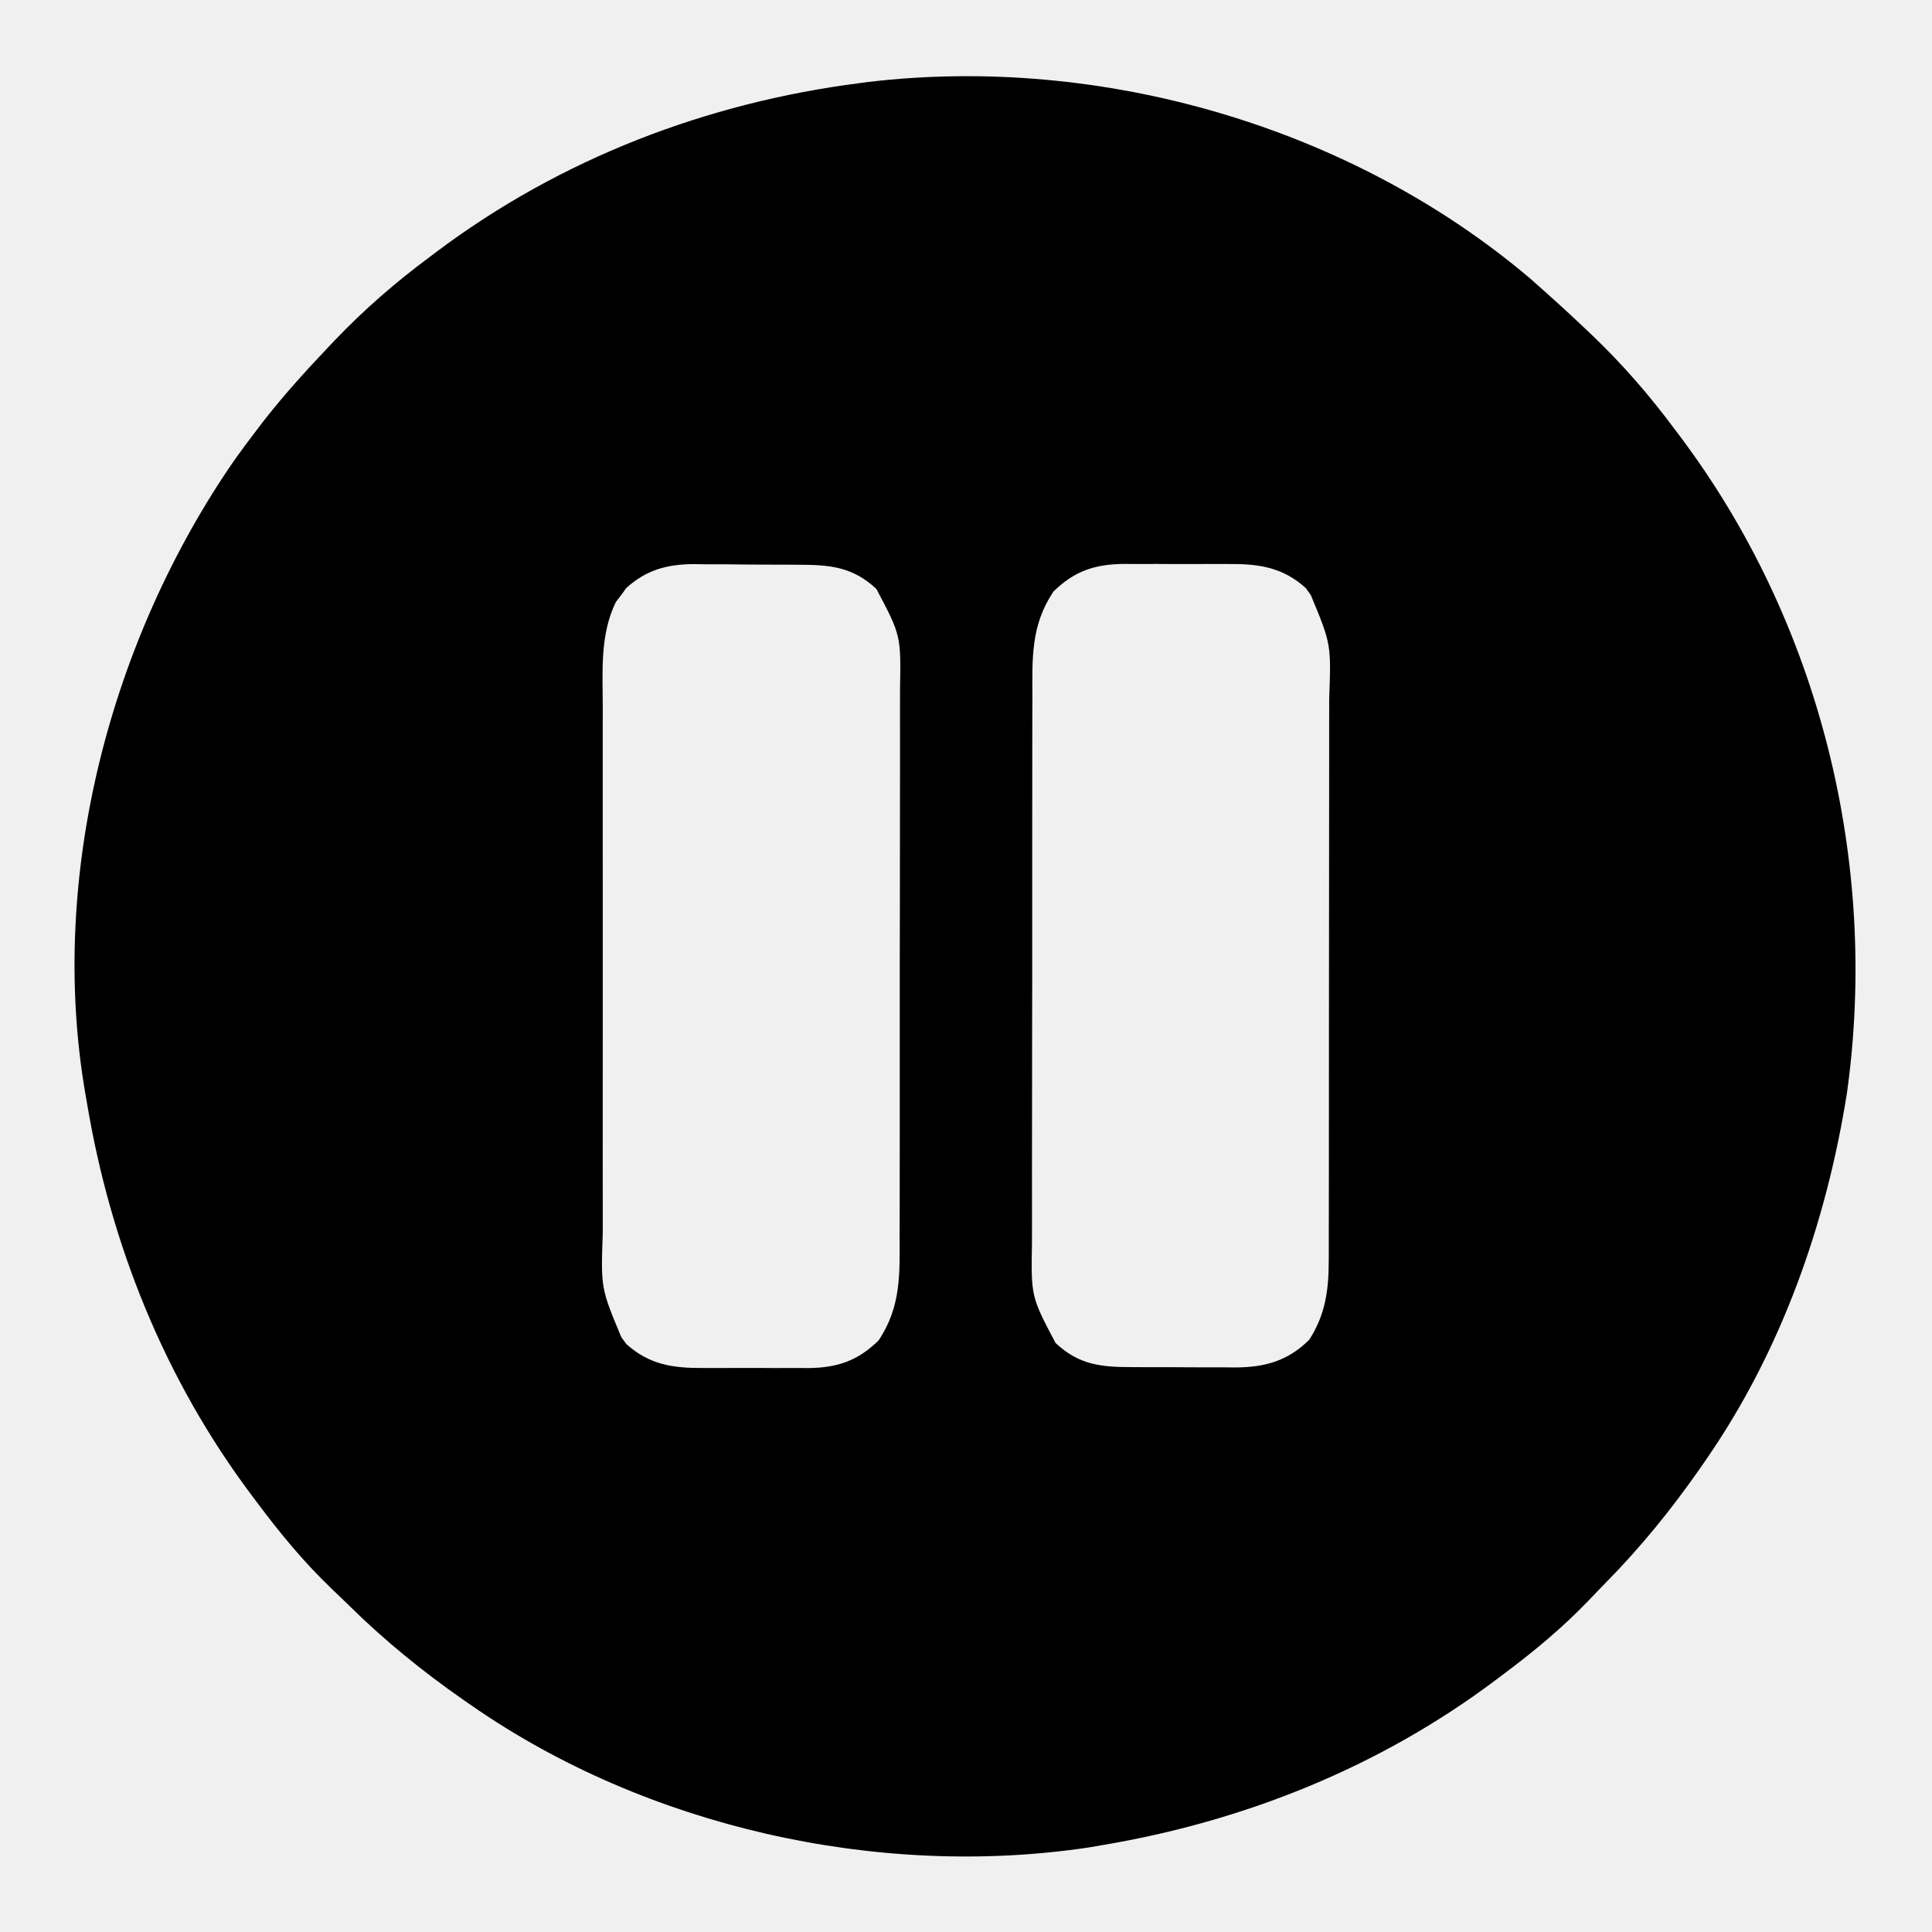
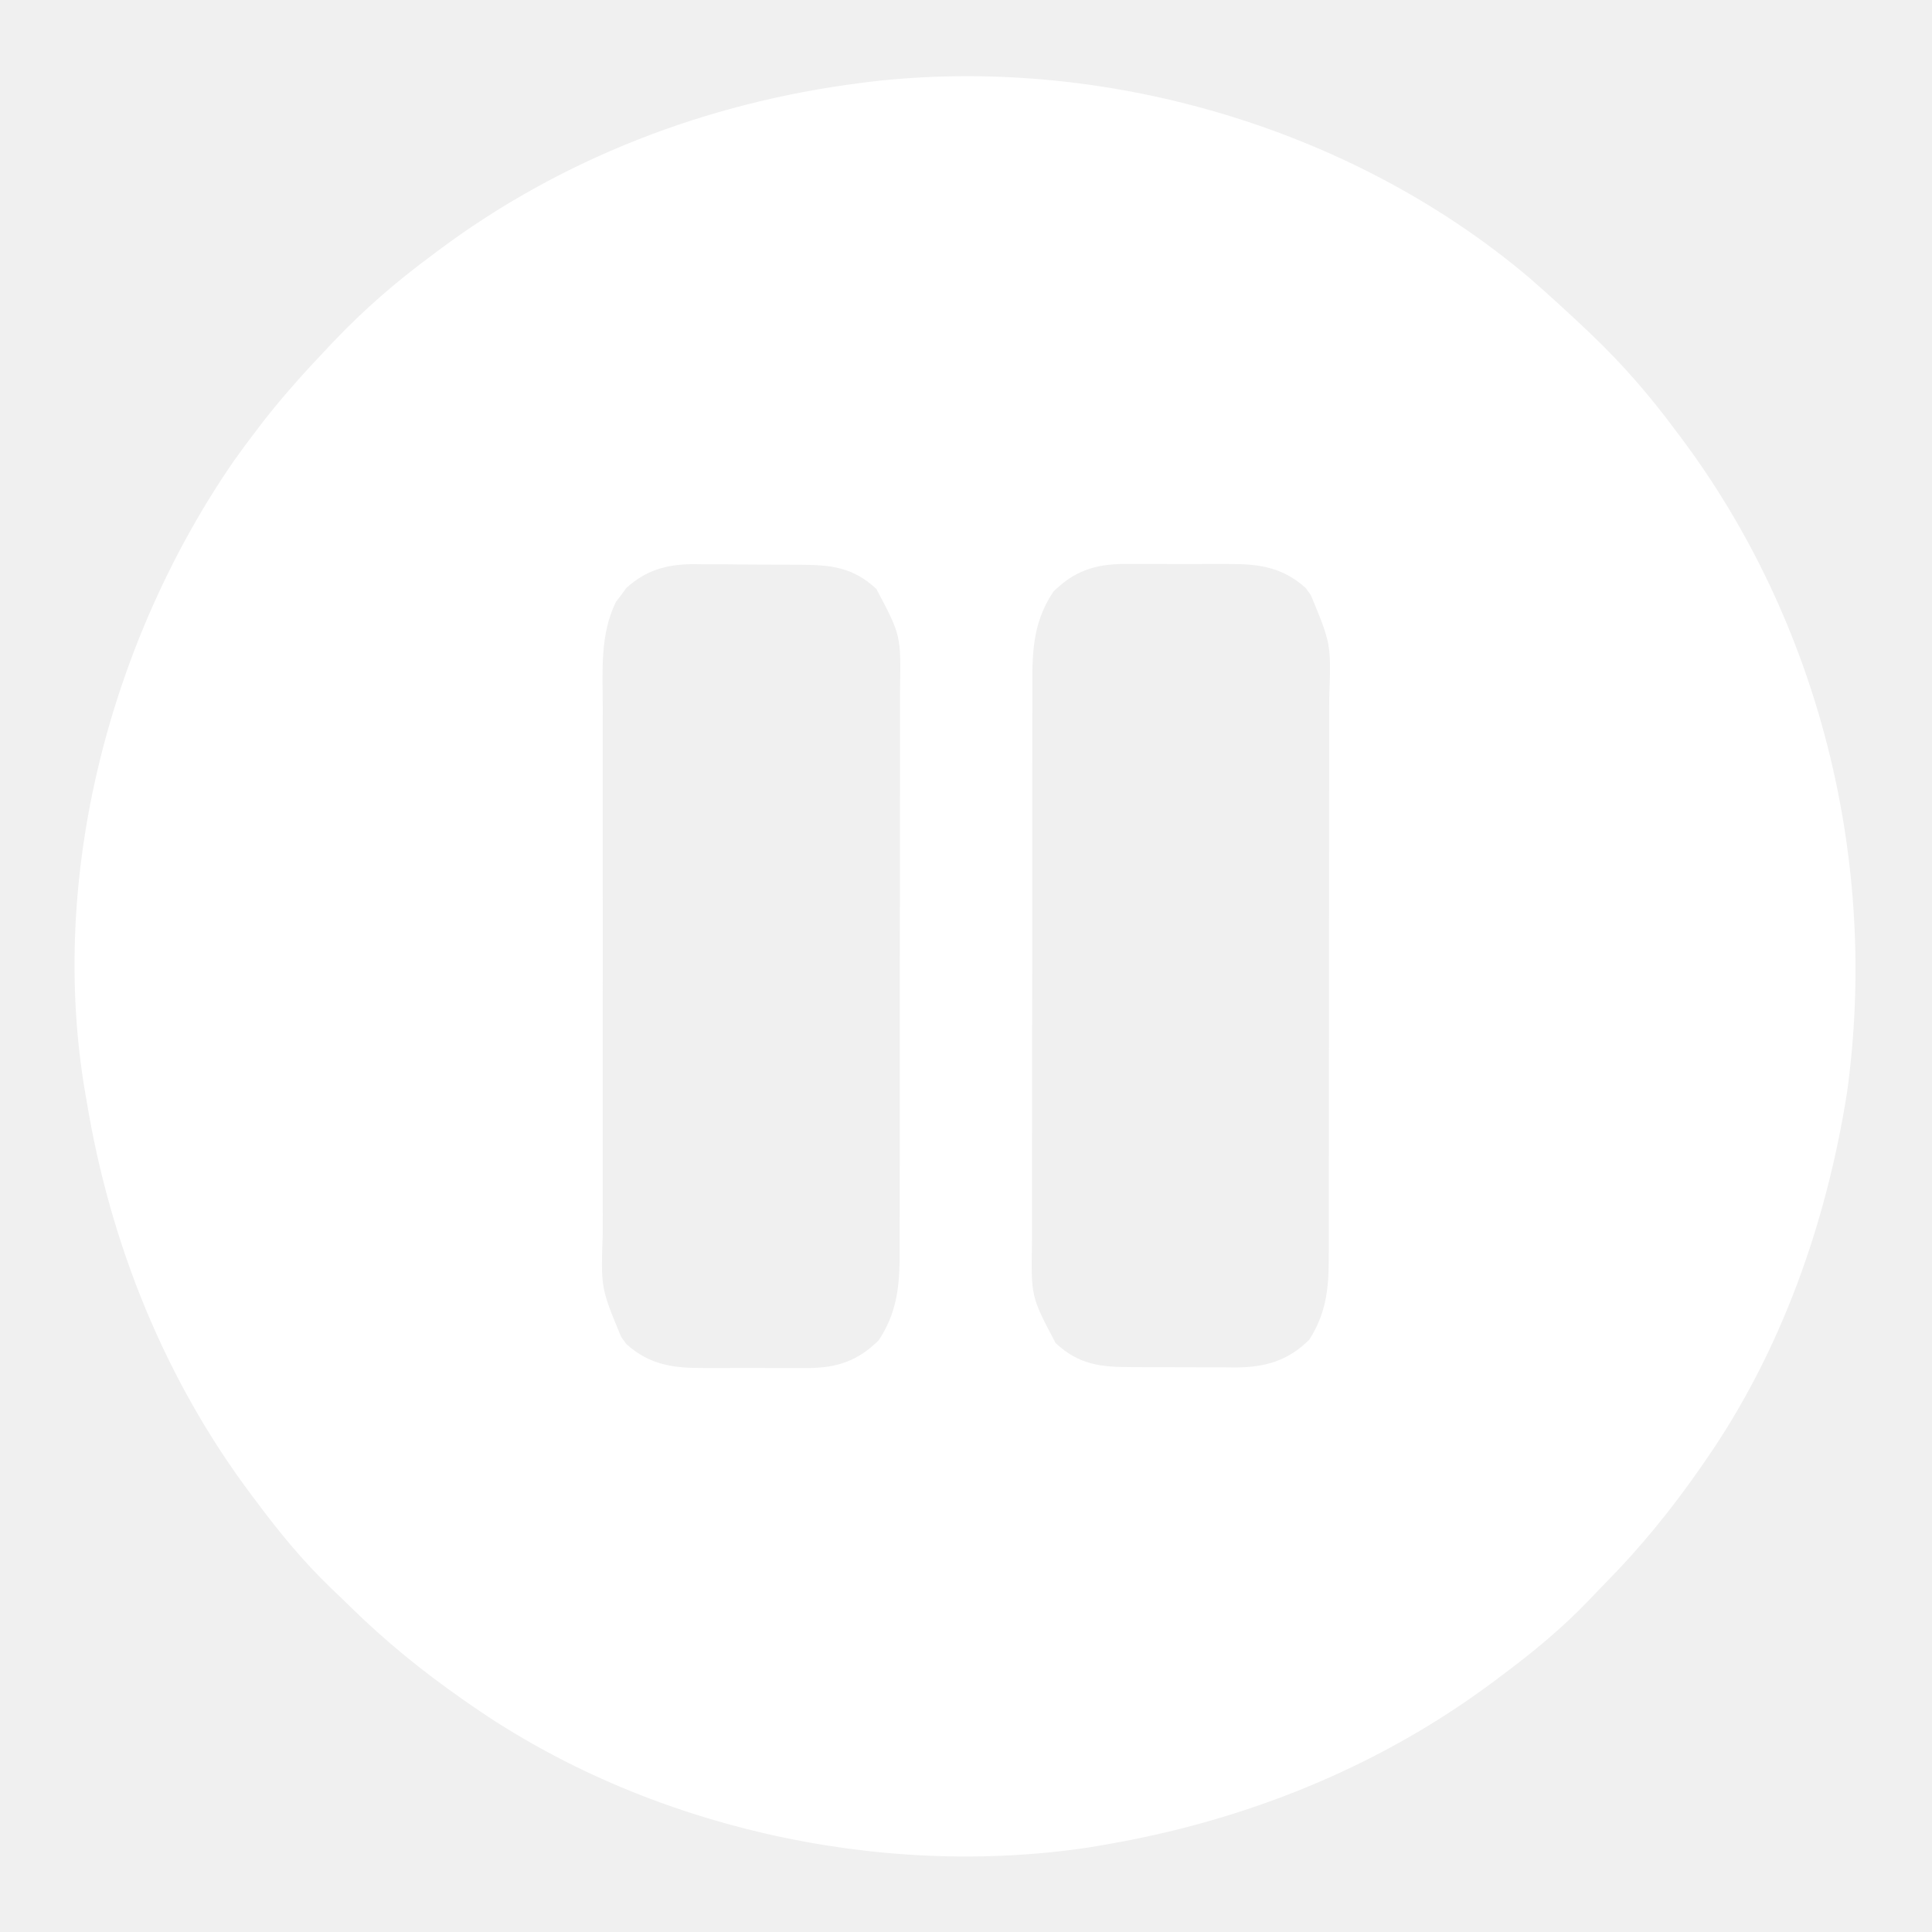
- <svg xmlns="http://www.w3.org/2000/svg" version="1.1" width="512" height="512">
-   <path d="M0 0 C4.919 4.334 9.774 8.713 14.527 13.227 C15.061 13.732 15.596 14.238 16.146 14.758 C24.444 22.667 31.703 31.024 38.527 40.227 C38.951 40.79 39.375 41.353 39.812 41.933 C76.817 91.226 92.487 154.774 84.006 215.763 C78.562 250.307 66.555 284.381 46.527 313.227 C46.009 313.976 45.492 314.725 44.958 315.498 C37.446 326.261 29.388 336.186 20.183 345.541 C18.596 347.157 17.033 348.792 15.473 350.434 C8.389 357.806 0.723 364.13 -7.473 370.227 C-8.037 370.652 -8.602 371.077 -9.183 371.515 C-39.875 394.554 -75.706 408.893 -113.473 415.227 C-114.682 415.433 -115.891 415.639 -117.137 415.852 C-172.898 424.156 -234.199 410.355 -280.473 378.227 C-281.222 377.709 -281.972 377.191 -282.744 376.657 C-293.507 369.146 -303.432 361.087 -312.787 351.882 C-314.403 350.295 -316.038 348.732 -317.68 347.172 C-325.052 340.088 -331.376 332.422 -337.473 324.227 C-338.111 323.38 -338.111 323.38 -338.761 322.516 C-361.791 291.836 -376.228 255.996 -382.473 218.227 C-382.601 217.503 -382.73 216.78 -382.862 216.035 C-392.787 158.401 -376.23 95.716 -343.355 48.164 C-341.44 45.48 -339.478 42.844 -337.473 40.227 C-336.85 39.411 -336.227 38.595 -335.586 37.754 C-330.241 30.913 -324.447 24.515 -318.473 18.227 C-317.966 17.691 -317.459 17.155 -316.937 16.604 C-309.03 8.307 -300.674 1.049 -291.473 -5.773 C-290.91 -6.197 -290.347 -6.621 -289.767 -7.058 C-256.9 -31.732 -218.151 -46.596 -177.473 -51.773 C-176.755 -51.869 -176.038 -51.965 -175.298 -52.063 C-113.593 -59.341 -47.486 -40.242 0 0 Z M-239.496 82.051 C-239.942 82.666 -240.388 83.281 -240.848 83.914 C-241.309 84.516 -241.771 85.118 -242.246 85.738 C-246.533 94.435 -245.757 104.272 -245.731 113.711 C-245.734 115.373 -245.738 117.034 -245.742 118.696 C-245.751 123.187 -245.748 127.679 -245.741 132.171 C-245.736 136.883 -245.741 141.595 -245.744 146.308 C-245.748 154.219 -245.743 162.131 -245.733 170.043 C-245.723 179.175 -245.726 188.308 -245.737 197.44 C-245.746 205.297 -245.747 213.153 -245.742 221.01 C-245.739 225.696 -245.739 230.381 -245.745 235.067 C-245.751 239.473 -245.747 243.879 -245.735 248.285 C-245.733 249.897 -245.734 251.509 -245.738 253.121 C-246.24 267.568 -246.24 267.568 -240.848 280.539 C-240.402 281.154 -239.956 281.769 -239.496 282.402 C-233.326 287.965 -226.97 288.827 -218.91 288.758 C-217.919 288.762 -216.929 288.765 -215.908 288.769 C-213.824 288.772 -211.739 288.765 -209.655 288.748 C-206.482 288.727 -203.31 288.748 -200.137 288.773 C-198.103 288.771 -196.069 288.766 -194.035 288.758 C-193.095 288.766 -192.156 288.774 -191.187 288.782 C-183.528 288.674 -178.179 286.873 -172.66 281.477 C-166.612 272.491 -167.037 263.729 -167.069 253.321 C-167.063 251.602 -167.056 249.883 -167.048 248.164 C-167.03 243.511 -167.031 238.858 -167.037 234.205 C-167.04 230.314 -167.034 226.422 -167.028 222.531 C-167.014 213.346 -167.015 204.162 -167.027 194.977 C-167.038 185.518 -167.024 176.059 -166.997 166.6 C-166.975 158.464 -166.968 150.328 -166.974 142.192 C-166.978 137.339 -166.975 132.487 -166.958 127.634 C-166.943 123.068 -166.947 118.503 -166.965 113.938 C-166.969 112.268 -166.966 110.599 -166.955 108.929 C-166.707 94.618 -166.707 94.618 -173.223 82.301 C-179.499 76.444 -185.452 75.91 -193.742 75.891 C-194.737 75.884 -195.732 75.877 -196.757 75.87 C-198.859 75.86 -200.962 75.856 -203.064 75.856 C-206.264 75.852 -209.462 75.815 -212.662 75.777 C-214.71 75.771 -216.757 75.768 -218.805 75.766 C-219.754 75.751 -220.703 75.737 -221.681 75.722 C-228.741 75.77 -234.178 77.256 -239.496 82.051 Z M-126.285 82.977 C-132.333 91.963 -131.908 100.725 -131.877 111.132 C-131.882 112.851 -131.889 114.57 -131.898 116.289 C-131.915 120.942 -131.914 125.595 -131.909 130.248 C-131.905 134.139 -131.912 138.031 -131.918 141.922 C-131.932 151.107 -131.93 160.291 -131.919 169.476 C-131.907 178.935 -131.921 188.394 -131.948 197.853 C-131.97 205.989 -131.977 214.125 -131.971 222.261 C-131.968 227.114 -131.97 231.967 -131.987 236.819 C-132.003 241.385 -131.999 245.95 -131.98 250.515 C-131.976 252.185 -131.979 253.854 -131.99 255.524 C-132.238 269.835 -132.238 269.835 -125.723 282.152 C-119.492 287.967 -113.618 288.535 -105.387 288.527 C-104.412 288.532 -103.436 288.536 -102.432 288.54 C-100.372 288.546 -98.313 288.547 -96.254 288.542 C-93.116 288.539 -89.978 288.563 -86.84 288.588 C-84.835 288.59 -82.829 288.591 -80.824 288.59 C-79.892 288.599 -78.959 288.608 -77.998 288.618 C-70.236 288.563 -64.142 286.896 -58.473 281.227 C-54.171 274.463 -53.35 268.067 -53.339 260.112 C-53.336 259.072 -53.336 259.072 -53.332 258.012 C-53.326 255.702 -53.327 253.392 -53.327 251.083 C-53.324 249.422 -53.321 247.76 -53.317 246.099 C-53.308 241.595 -53.306 237.091 -53.305 232.587 C-53.305 229.77 -53.303 226.953 -53.3 224.137 C-53.291 214.303 -53.287 204.47 -53.287 194.636 C-53.288 185.482 -53.277 176.328 -53.262 167.173 C-53.249 159.304 -53.243 151.434 -53.244 143.565 C-53.244 138.869 -53.241 134.174 -53.231 129.478 C-53.221 125.06 -53.221 120.641 -53.228 116.223 C-53.229 114.606 -53.227 112.989 -53.221 111.372 C-52.702 96.905 -52.702 96.905 -58.098 83.914 C-58.767 82.992 -58.767 82.992 -59.449 82.051 C-65.619 76.488 -71.976 75.626 -80.035 75.695 C-81.521 75.69 -81.521 75.69 -83.037 75.684 C-85.122 75.681 -87.206 75.688 -89.29 75.705 C-92.464 75.727 -95.635 75.705 -98.809 75.68 C-100.842 75.682 -102.876 75.687 -104.91 75.695 C-106.32 75.683 -106.32 75.683 -107.758 75.671 C-115.417 75.779 -120.766 77.58 -126.285 82.977 Z " fill="#000000" transform="translate(405.4727,73.77344)" />
+ <svg xmlns="http://www.w3.org/2000/svg" version="1.1" width="512px" height="512px" transform="rotate(0) scale(1, 1)">
+   <path d="M0 0 C4.919 4.334 9.774 8.713 14.527 13.227 C15.061 13.732 15.596 14.238 16.146 14.758 C24.444 22.667 31.703 31.024 38.527 40.227 C38.951 40.79 39.375 41.353 39.812 41.933 C76.817 91.226 92.487 154.774 84.006 215.763 C78.562 250.307 66.555 284.381 46.527 313.227 C46.009 313.976 45.492 314.725 44.958 315.498 C37.446 326.261 29.388 336.186 20.183 345.541 C18.596 347.157 17.033 348.792 15.473 350.434 C8.389 357.806 0.723 364.13 -7.473 370.227 C-8.037 370.652 -8.602 371.077 -9.183 371.515 C-39.875 394.554 -75.706 408.893 -113.473 415.227 C-114.682 415.433 -115.891 415.639 -117.137 415.852 C-172.898 424.156 -234.199 410.355 -280.473 378.227 C-281.222 377.709 -281.972 377.191 -282.744 376.657 C-293.507 369.146 -303.432 361.087 -312.787 351.882 C-314.403 350.295 -316.038 348.732 -317.68 347.172 C-325.052 340.088 -331.376 332.422 -337.473 324.227 C-338.111 323.38 -338.111 323.38 -338.761 322.516 C-361.791 291.836 -376.228 255.996 -382.473 218.227 C-382.601 217.503 -382.73 216.78 -382.862 216.035 C-392.787 158.401 -376.23 95.716 -343.355 48.164 C-341.44 45.48 -339.478 42.844 -337.473 40.227 C-336.85 39.411 -336.227 38.595 -335.586 37.754 C-330.241 30.913 -324.447 24.515 -318.473 18.227 C-317.966 17.691 -317.459 17.155 -316.937 16.604 C-309.03 8.307 -300.674 1.049 -291.473 -5.773 C-290.91 -6.197 -290.347 -6.621 -289.767 -7.058 C-256.9 -31.732 -218.151 -46.596 -177.473 -51.773 C-176.755 -51.869 -176.038 -51.965 -175.298 -52.063 C-113.593 -59.341 -47.486 -40.242 0 0 Z M-239.496 82.051 C-239.942 82.666 -240.388 83.281 -240.848 83.914 C-241.309 84.516 -241.771 85.118 -242.246 85.738 C-246.533 94.435 -245.757 104.272 -245.731 113.711 C-245.734 115.373 -245.738 117.034 -245.742 118.696 C-245.751 123.187 -245.748 127.679 -245.741 132.171 C-245.736 136.883 -245.741 141.595 -245.744 146.308 C-245.748 154.219 -245.743 162.131 -245.733 170.043 C-245.723 179.175 -245.726 188.308 -245.737 197.44 C-245.746 205.297 -245.747 213.153 -245.742 221.01 C-245.739 225.696 -245.739 230.381 -245.745 235.067 C-245.751 239.473 -245.747 243.879 -245.735 248.285 C-245.733 249.897 -245.734 251.509 -245.738 253.121 C-246.24 267.568 -246.24 267.568 -240.848 280.539 C-240.402 281.154 -239.956 281.769 -239.496 282.402 C-233.326 287.965 -226.97 288.827 -218.91 288.758 C-217.919 288.762 -216.929 288.765 -215.908 288.769 C-213.824 288.772 -211.739 288.765 -209.655 288.748 C-206.482 288.727 -203.31 288.748 -200.137 288.773 C-198.103 288.771 -196.069 288.766 -194.035 288.758 C-193.095 288.766 -192.156 288.774 -191.187 288.782 C-183.528 288.674 -178.179 286.873 -172.66 281.477 C-166.612 272.491 -167.037 263.729 -167.069 253.321 C-167.063 251.602 -167.056 249.883 -167.048 248.164 C-167.03 243.511 -167.031 238.858 -167.037 234.205 C-167.04 230.314 -167.034 226.422 -167.028 222.531 C-167.014 213.346 -167.015 204.162 -167.027 194.977 C-167.038 185.518 -167.024 176.059 -166.997 166.6 C-166.975 158.464 -166.968 150.328 -166.974 142.192 C-166.978 137.339 -166.975 132.487 -166.958 127.634 C-166.943 123.068 -166.947 118.503 -166.965 113.938 C-166.969 112.268 -166.966 110.599 -166.955 108.929 C-166.707 94.618 -166.707 94.618 -173.223 82.301 C-179.499 76.444 -185.452 75.91 -193.742 75.891 C-194.737 75.884 -195.732 75.877 -196.757 75.87 C-198.859 75.86 -200.962 75.856 -203.064 75.856 C-206.264 75.852 -209.462 75.815 -212.662 75.777 C-214.71 75.771 -216.757 75.768 -218.805 75.766 C-219.754 75.751 -220.703 75.737 -221.681 75.722 C-228.741 75.77 -234.178 77.256 -239.496 82.051 Z M-126.285 82.977 C-132.333 91.963 -131.908 100.725 -131.877 111.132 C-131.882 112.851 -131.889 114.57 -131.898 116.289 C-131.915 120.942 -131.914 125.595 -131.909 130.248 C-131.905 134.139 -131.912 138.031 -131.918 141.922 C-131.932 151.107 -131.93 160.291 -131.919 169.476 C-131.907 178.935 -131.921 188.394 -131.948 197.853 C-131.97 205.989 -131.977 214.125 -131.971 222.261 C-131.968 227.114 -131.97 231.967 -131.987 236.819 C-132.003 241.385 -131.999 245.95 -131.98 250.515 C-131.976 252.185 -131.979 253.854 -131.99 255.524 C-132.238 269.835 -132.238 269.835 -125.723 282.152 C-119.492 287.967 -113.618 288.535 -105.387 288.527 C-104.412 288.532 -103.436 288.536 -102.432 288.54 C-100.372 288.546 -98.313 288.547 -96.254 288.542 C-93.116 288.539 -89.978 288.563 -86.84 288.588 C-84.835 288.59 -82.829 288.591 -80.824 288.59 C-79.892 288.599 -78.959 288.608 -77.998 288.618 C-70.236 288.563 -64.142 286.896 -58.473 281.227 C-54.171 274.463 -53.35 268.067 -53.339 260.112 C-53.336 259.072 -53.336 259.072 -53.332 258.012 C-53.326 255.702 -53.327 253.392 -53.327 251.083 C-53.324 249.422 -53.321 247.76 -53.317 246.099 C-53.308 241.595 -53.306 237.091 -53.305 232.587 C-53.305 229.77 -53.303 226.953 -53.3 224.137 C-53.291 214.303 -53.287 204.47 -53.287 194.636 C-53.288 185.482 -53.277 176.328 -53.262 167.173 C-53.249 159.304 -53.243 151.434 -53.244 143.565 C-53.244 138.869 -53.241 134.174 -53.231 129.478 C-53.221 125.06 -53.221 120.641 -53.228 116.223 C-53.229 114.606 -53.227 112.989 -53.221 111.372 C-52.702 96.905 -52.702 96.905 -58.098 83.914 C-58.767 82.992 -58.767 82.992 -59.449 82.051 C-65.619 76.488 -71.976 75.626 -80.035 75.695 C-81.521 75.69 -81.521 75.69 -83.037 75.684 C-85.122 75.681 -87.206 75.688 -89.29 75.705 C-92.464 75.727 -95.635 75.705 -98.809 75.68 C-100.842 75.682 -102.876 75.687 -104.91 75.695 C-106.32 75.683 -106.32 75.683 -107.758 75.671 C-115.417 75.779 -120.766 77.58 -126.285 82.977 Z " fill="#ffffff" transform="translate(405.4727,73.77344)" />
</svg>
